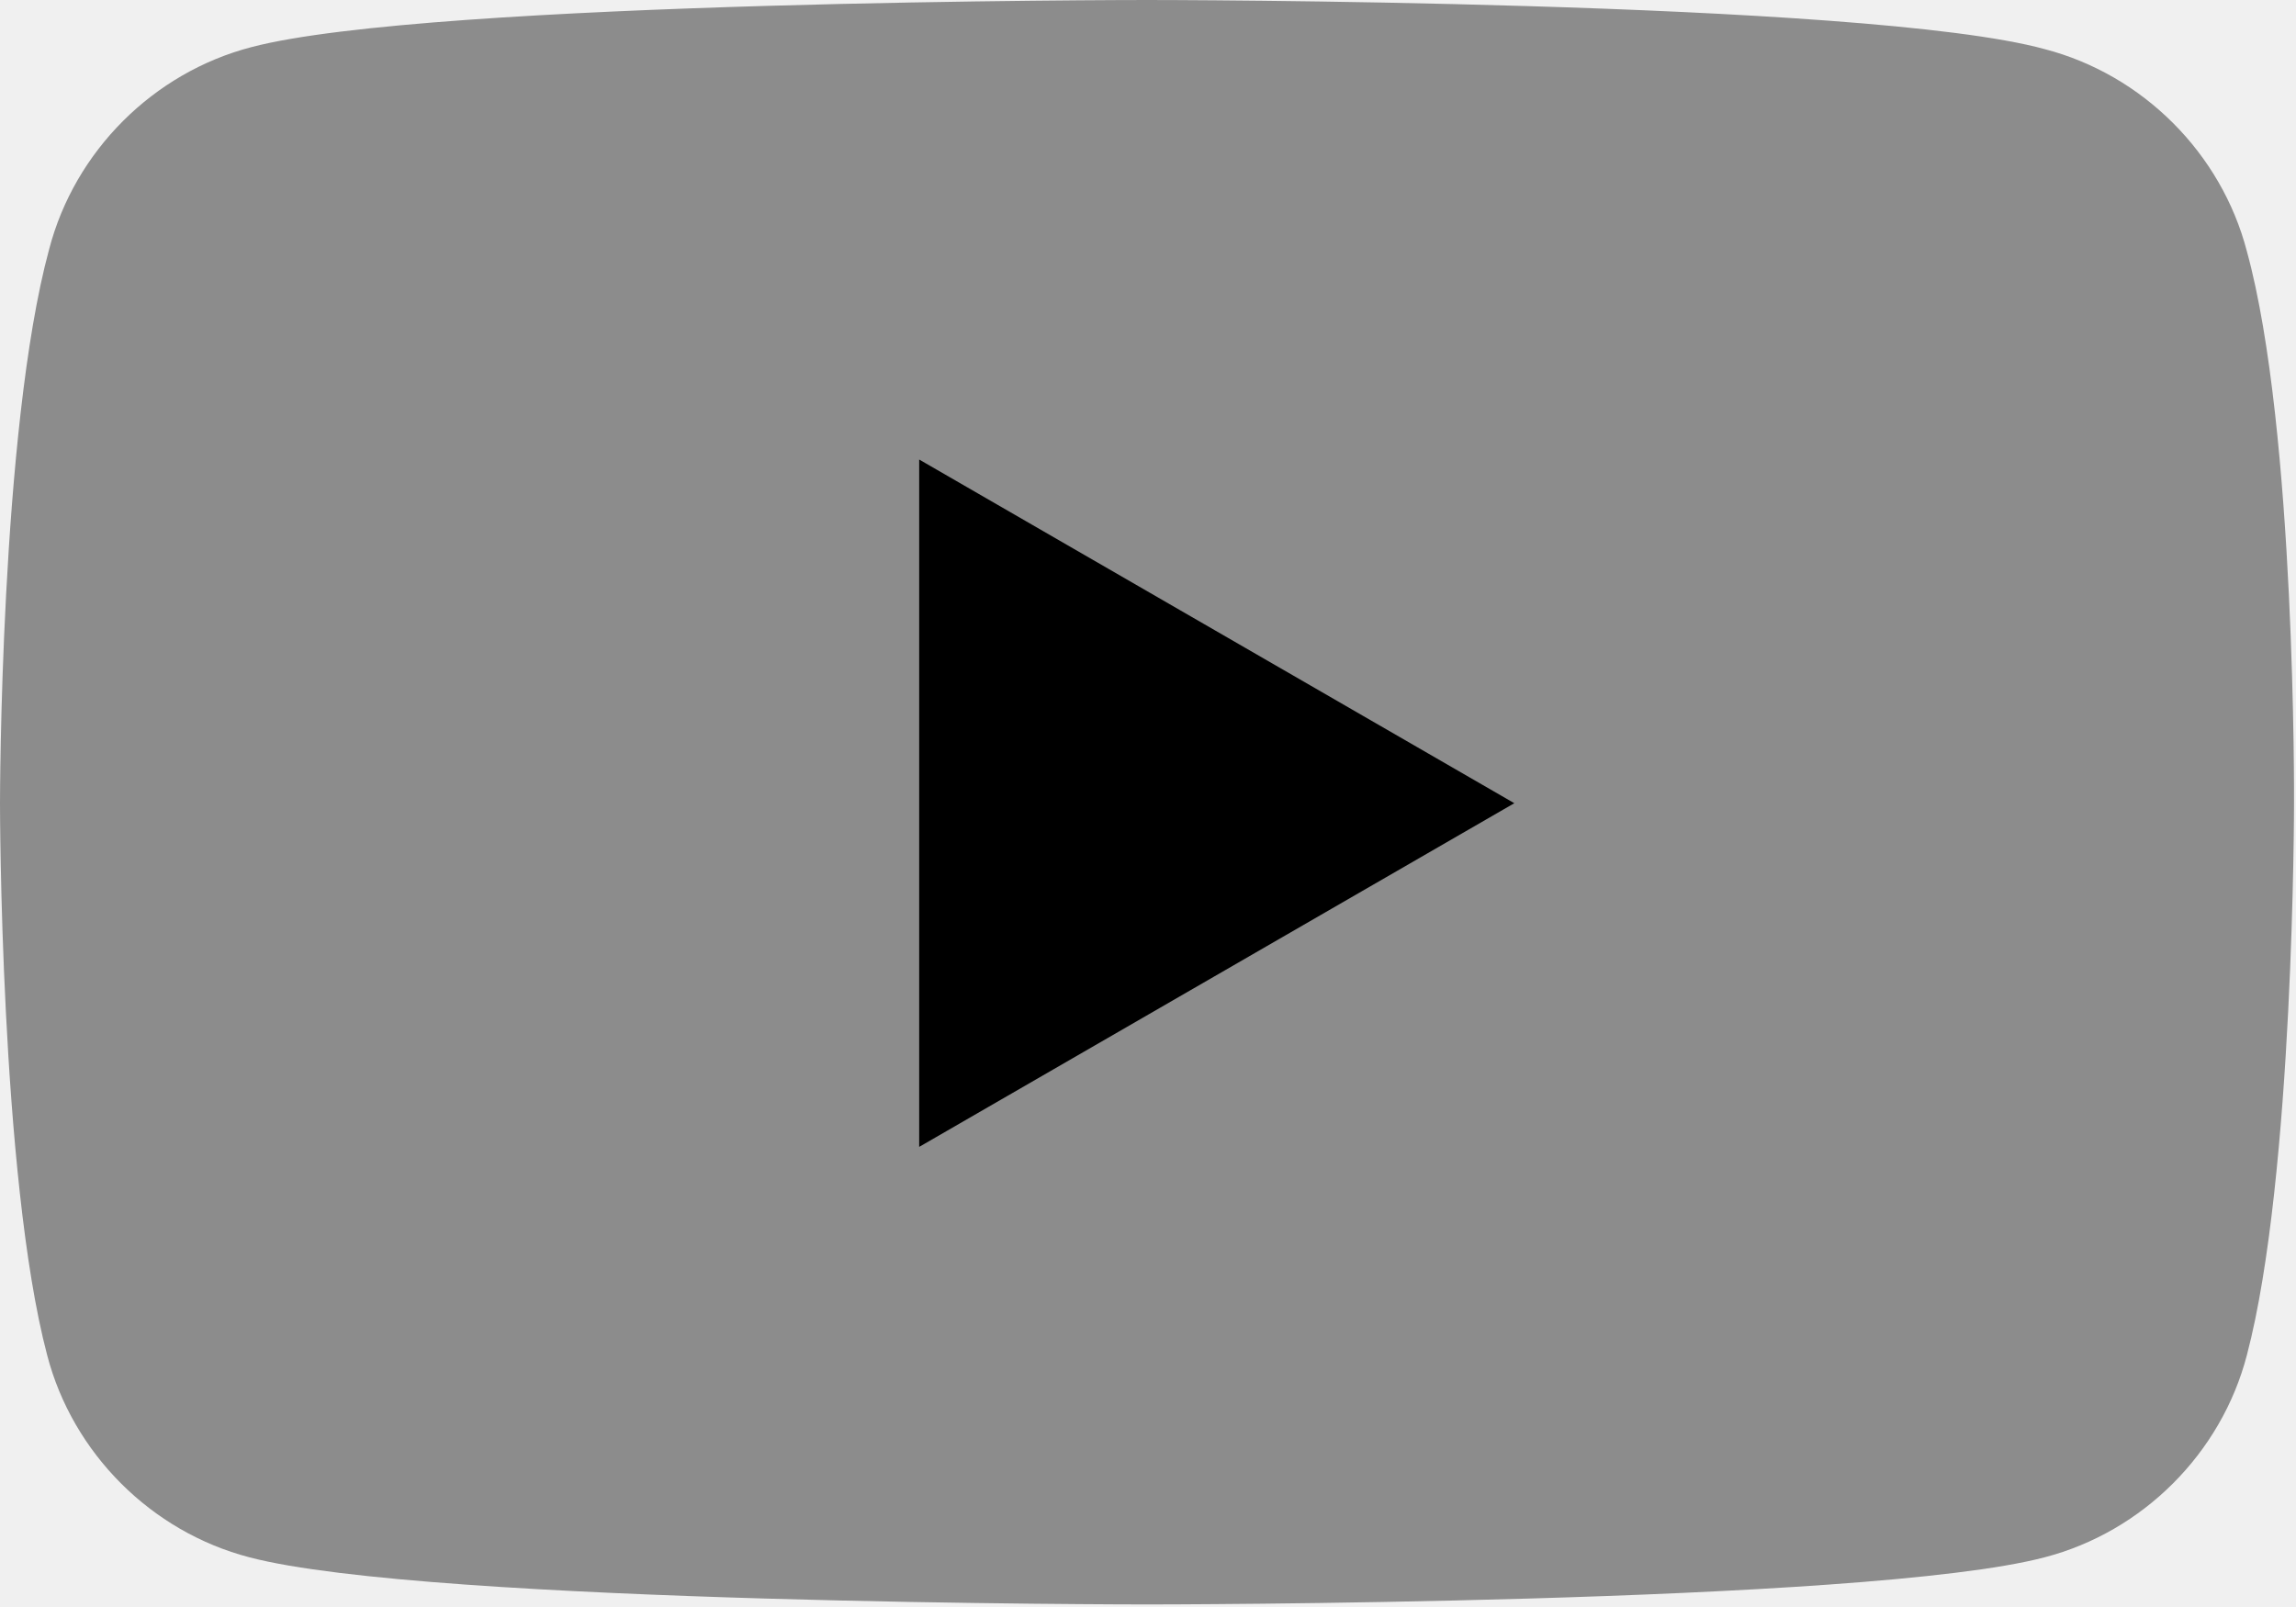
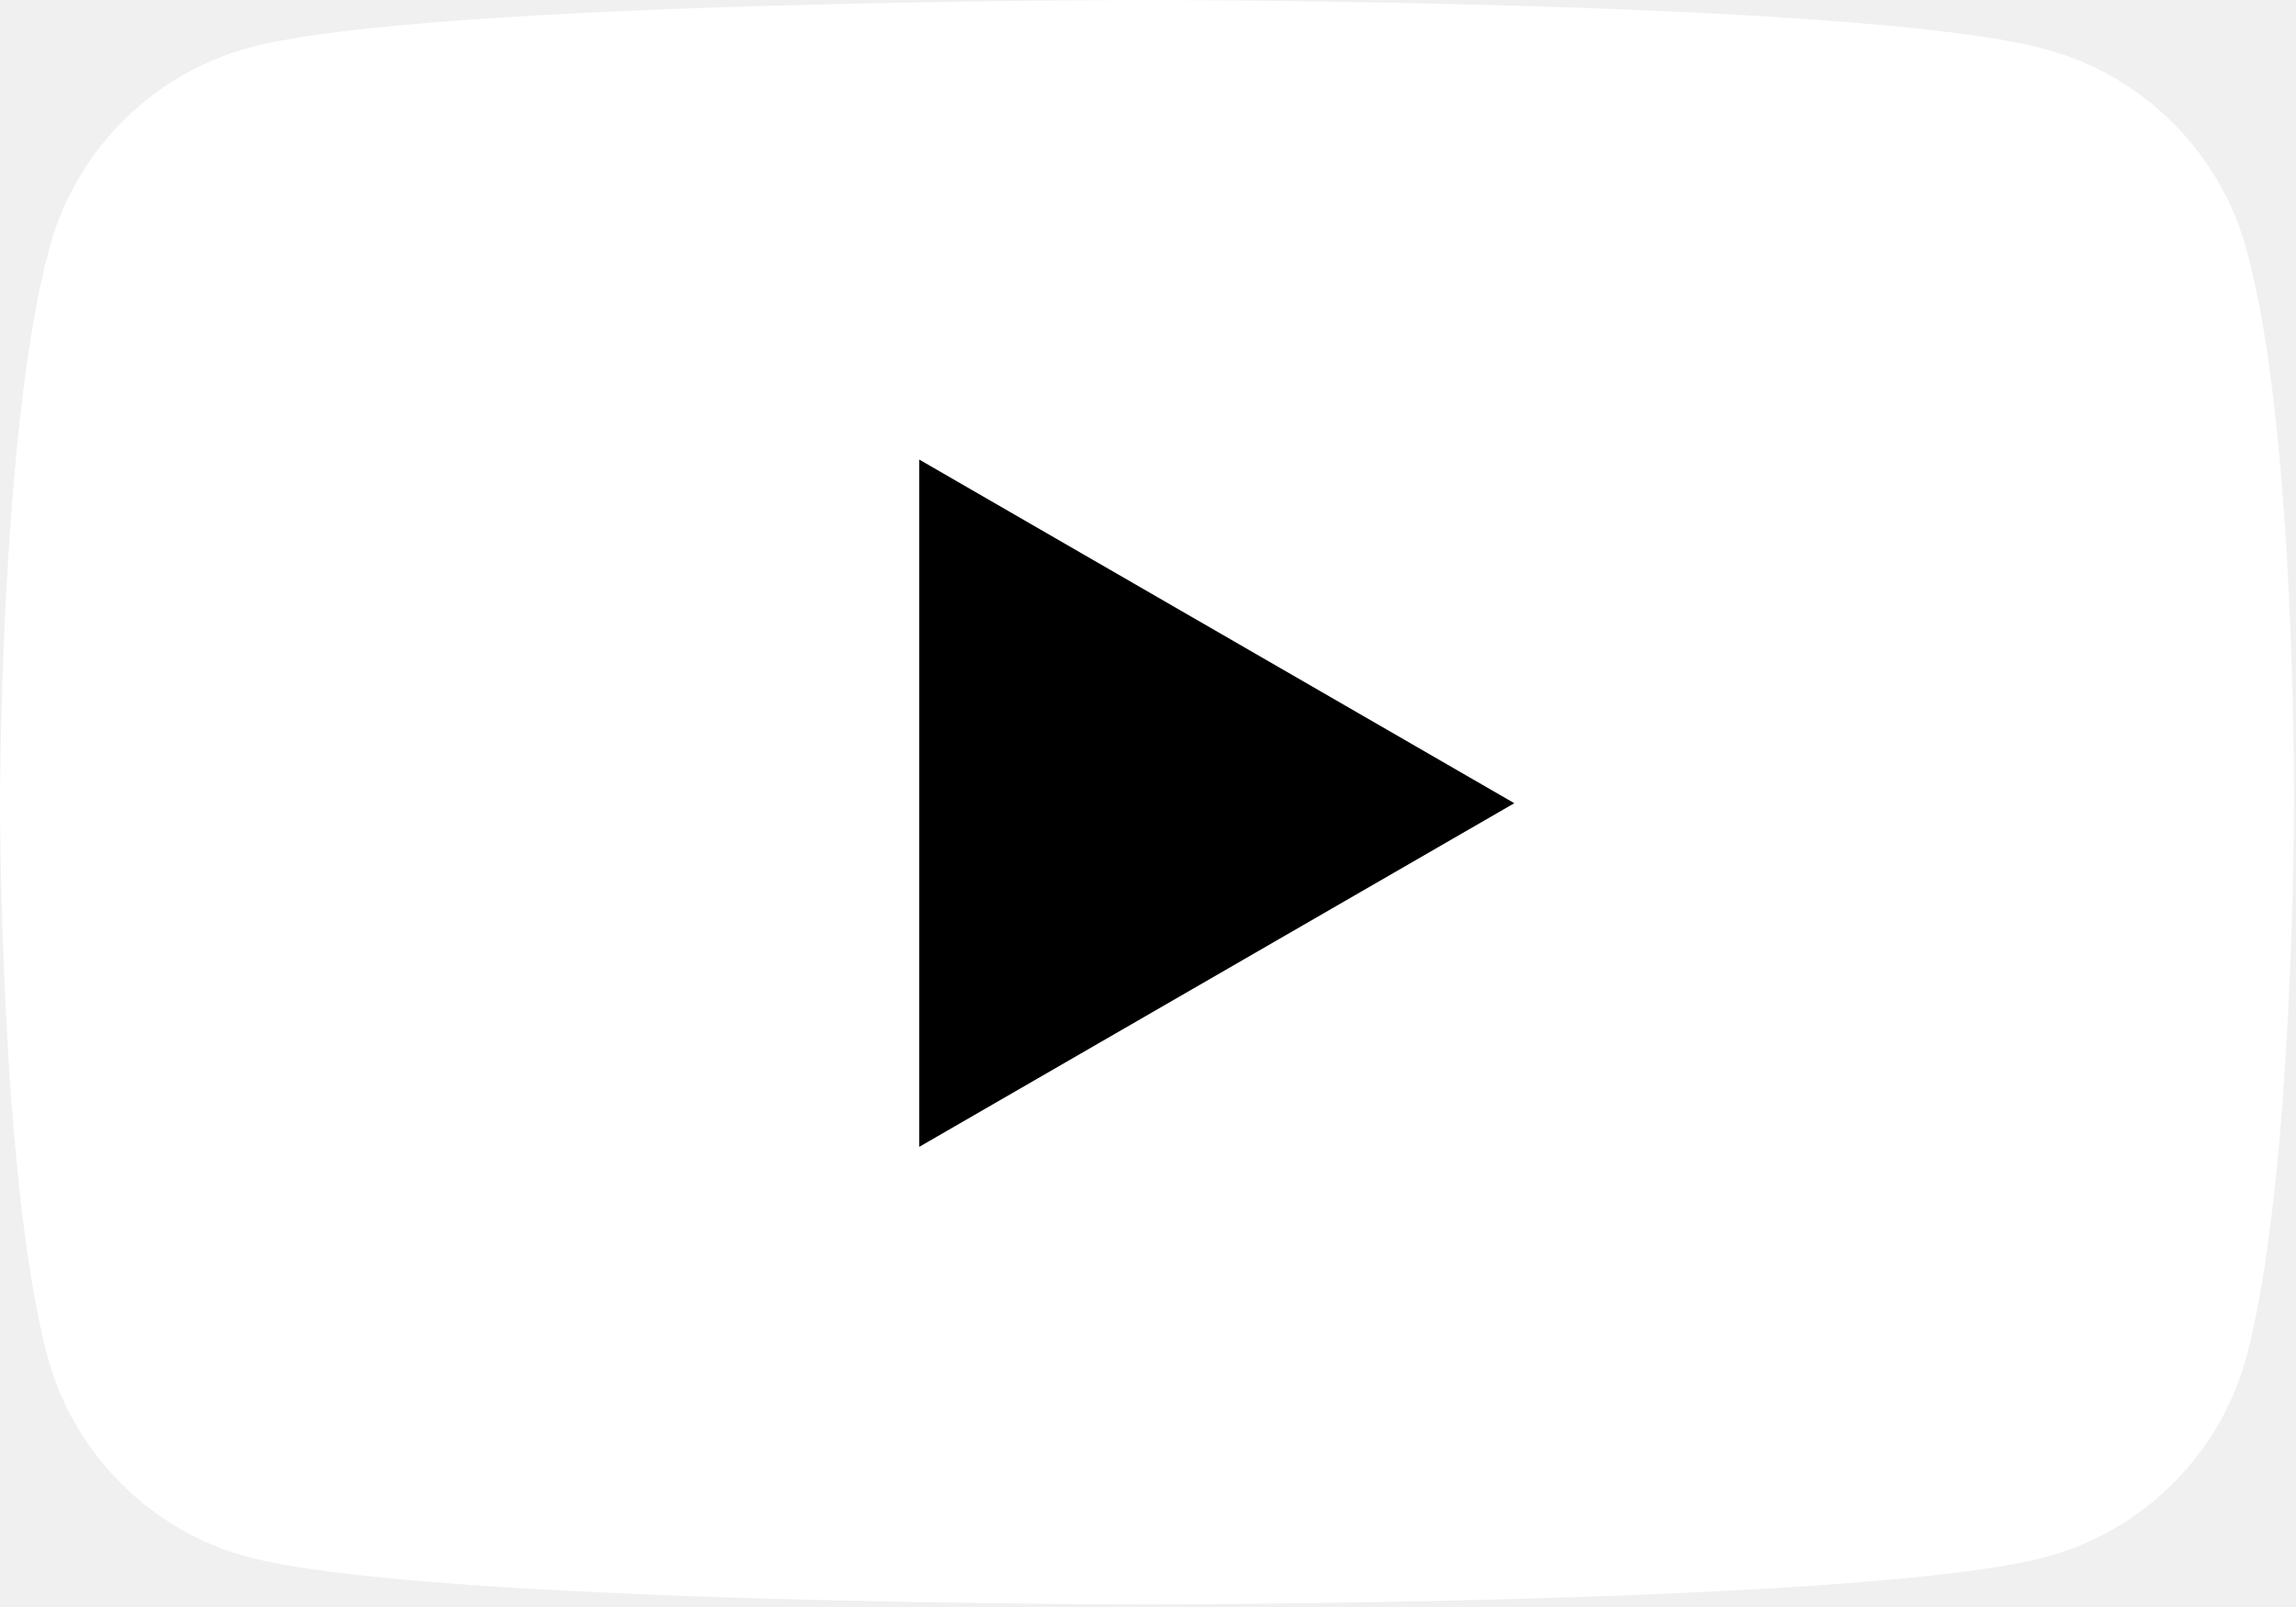
<svg xmlns="http://www.w3.org/2000/svg" version="1.1" id="Layer_1" x="0px" y="0px" viewBox="0 0 116.9 81.8" style="enable-background:new 0 0 116.9 81.8;" xml:space="preserve">
  <style type="text/css">
- 	.st0{fill:#8C8C8C;enable-background:new    ;}
+ 	.st0{fill:#FFFFFF;}
</style>
  <g>
    <g>
      <path class="st0" d="M114.4,12.8c-1.3-5-5.3-9-10.3-10.3C95,0,58.4,0,58.4,0S21.9,0,12.8,2.4c-5,1.3-9,5.3-10.3,10.3    C0,21.9,0,40.9,0,40.9s0,19,2.4,28.1c1.3,5,5.3,9,10.3,10.3c9.1,2.4,45.7,2.4,45.7,2.4s36.6,0,45.7-2.4c5-1.3,9-5.3,10.3-10.3    c2.4-9.1,2.4-28.1,2.4-28.1S116.9,21.9,114.4,12.8z" />
    </g>
    <polygon points="46.8,58.4 77.1,40.9 46.8,23.4  " />
  </g>
</svg>
